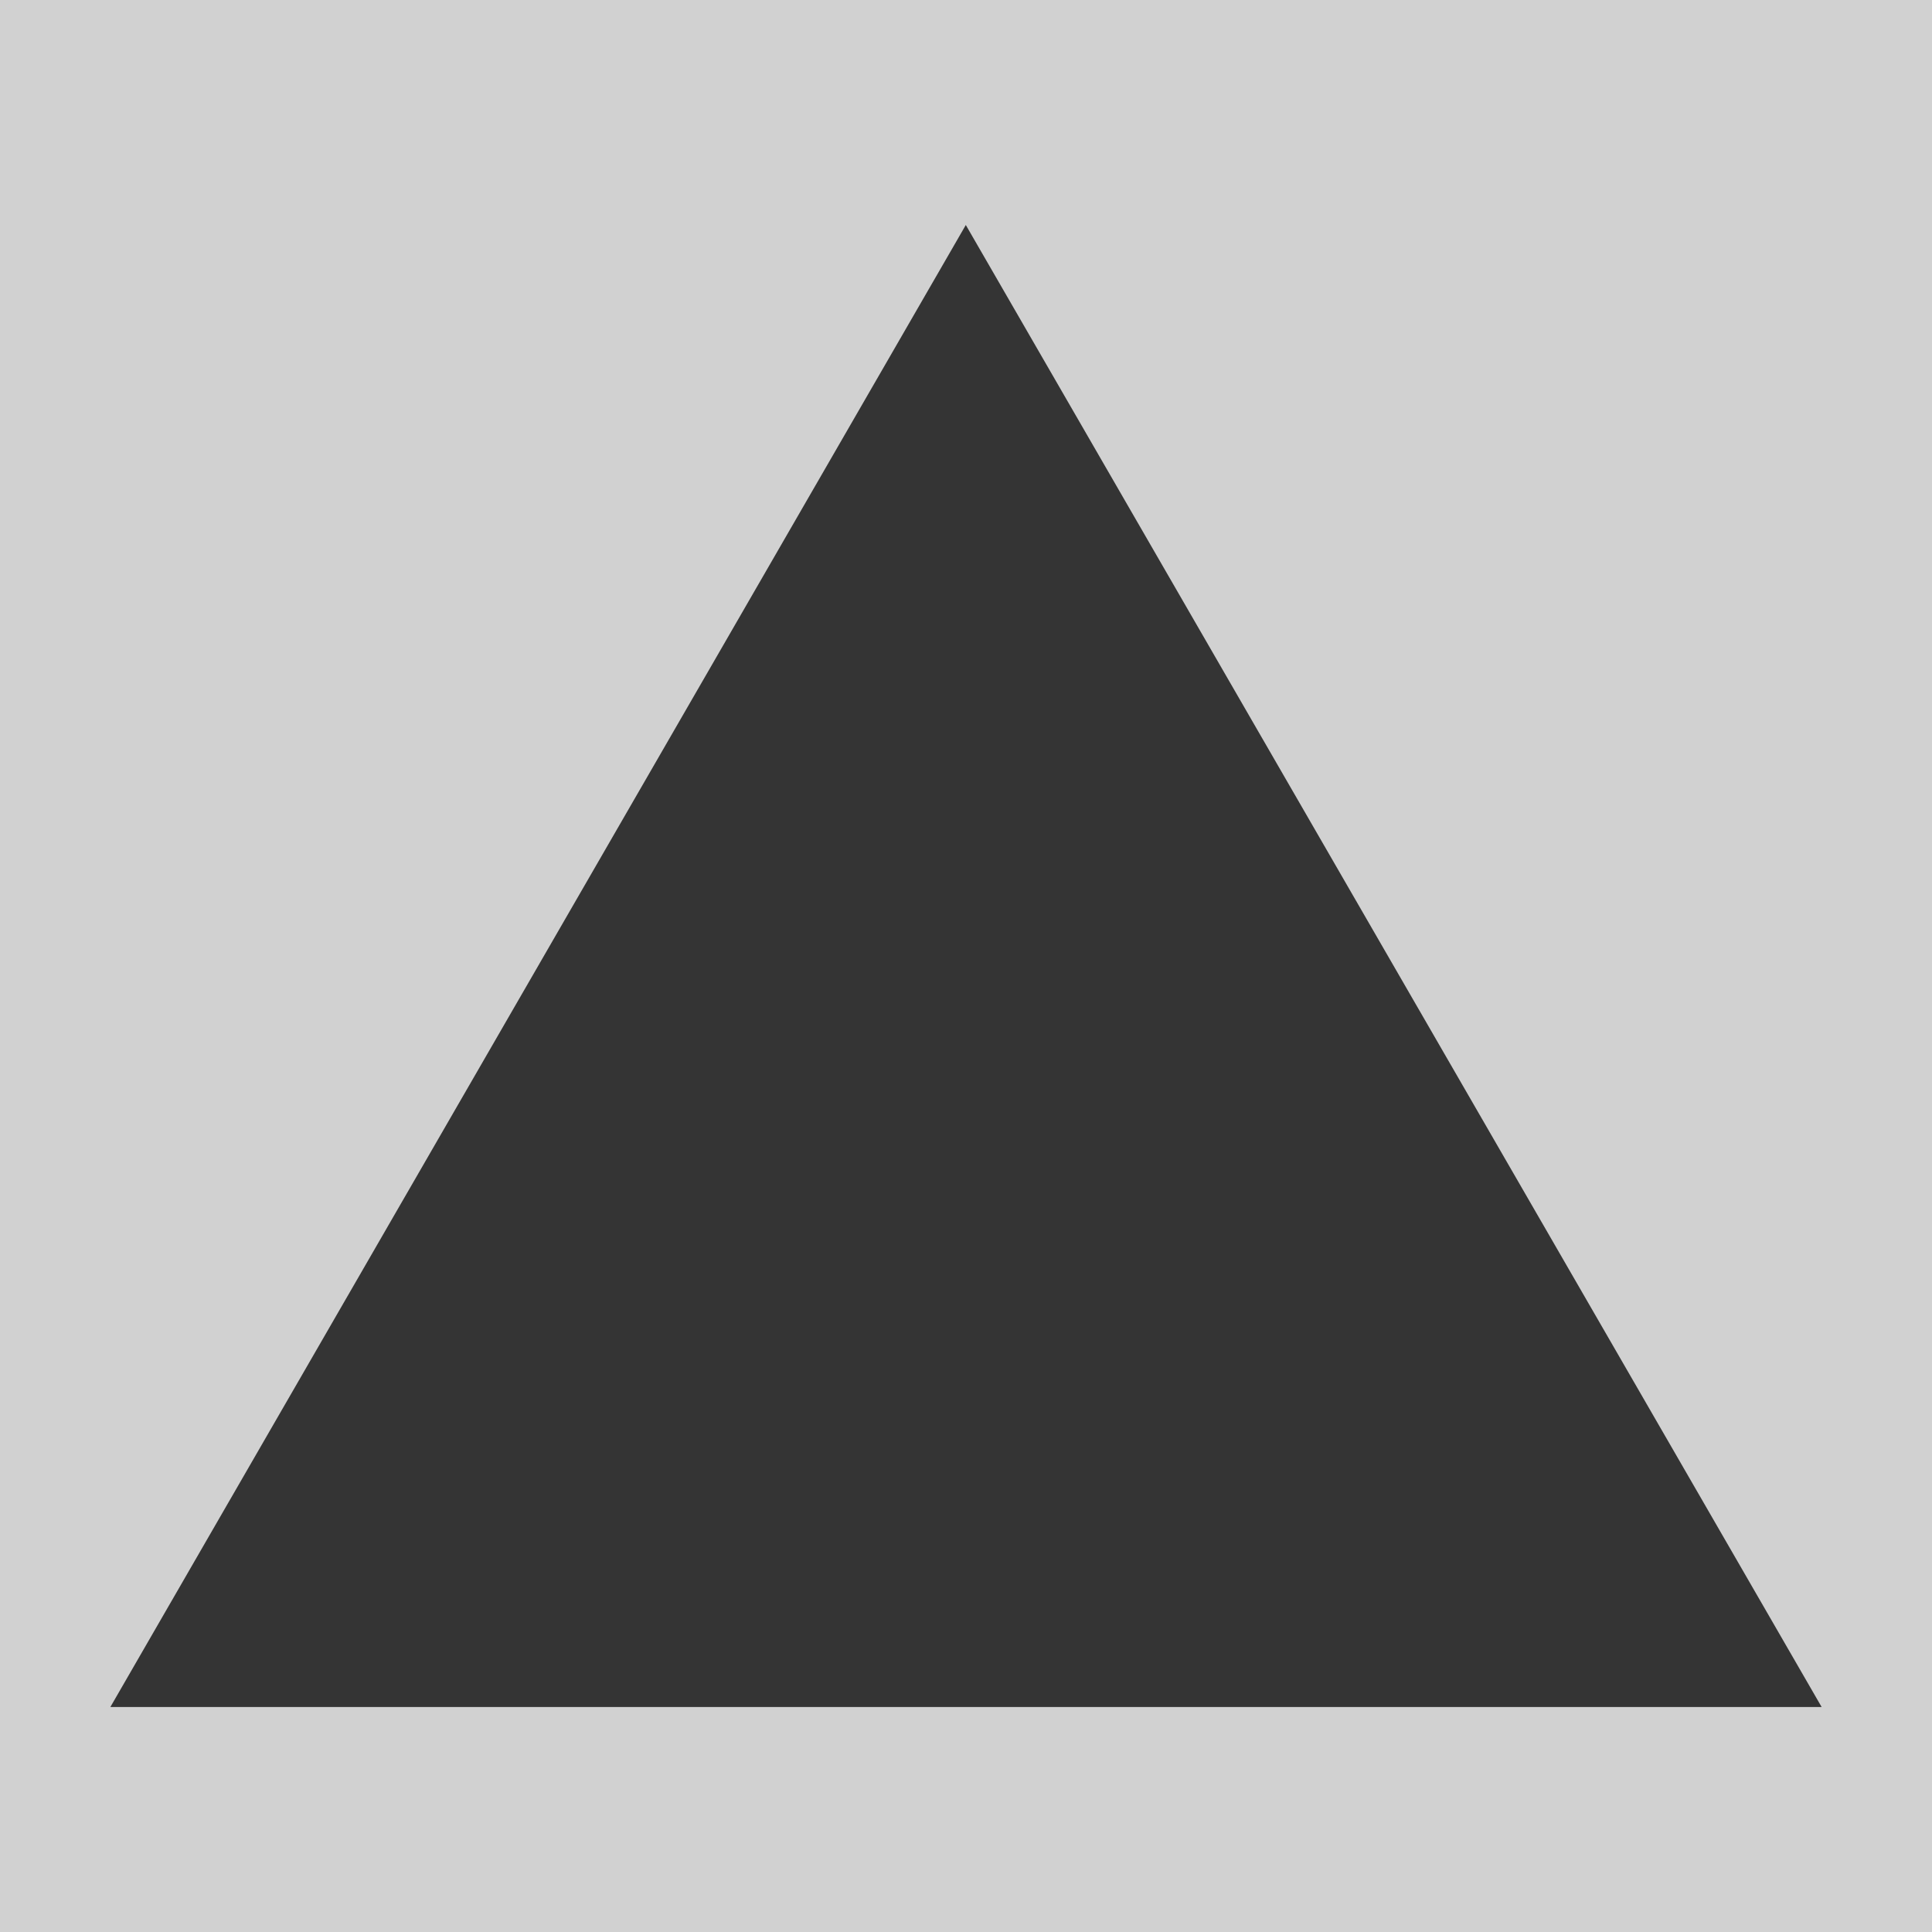
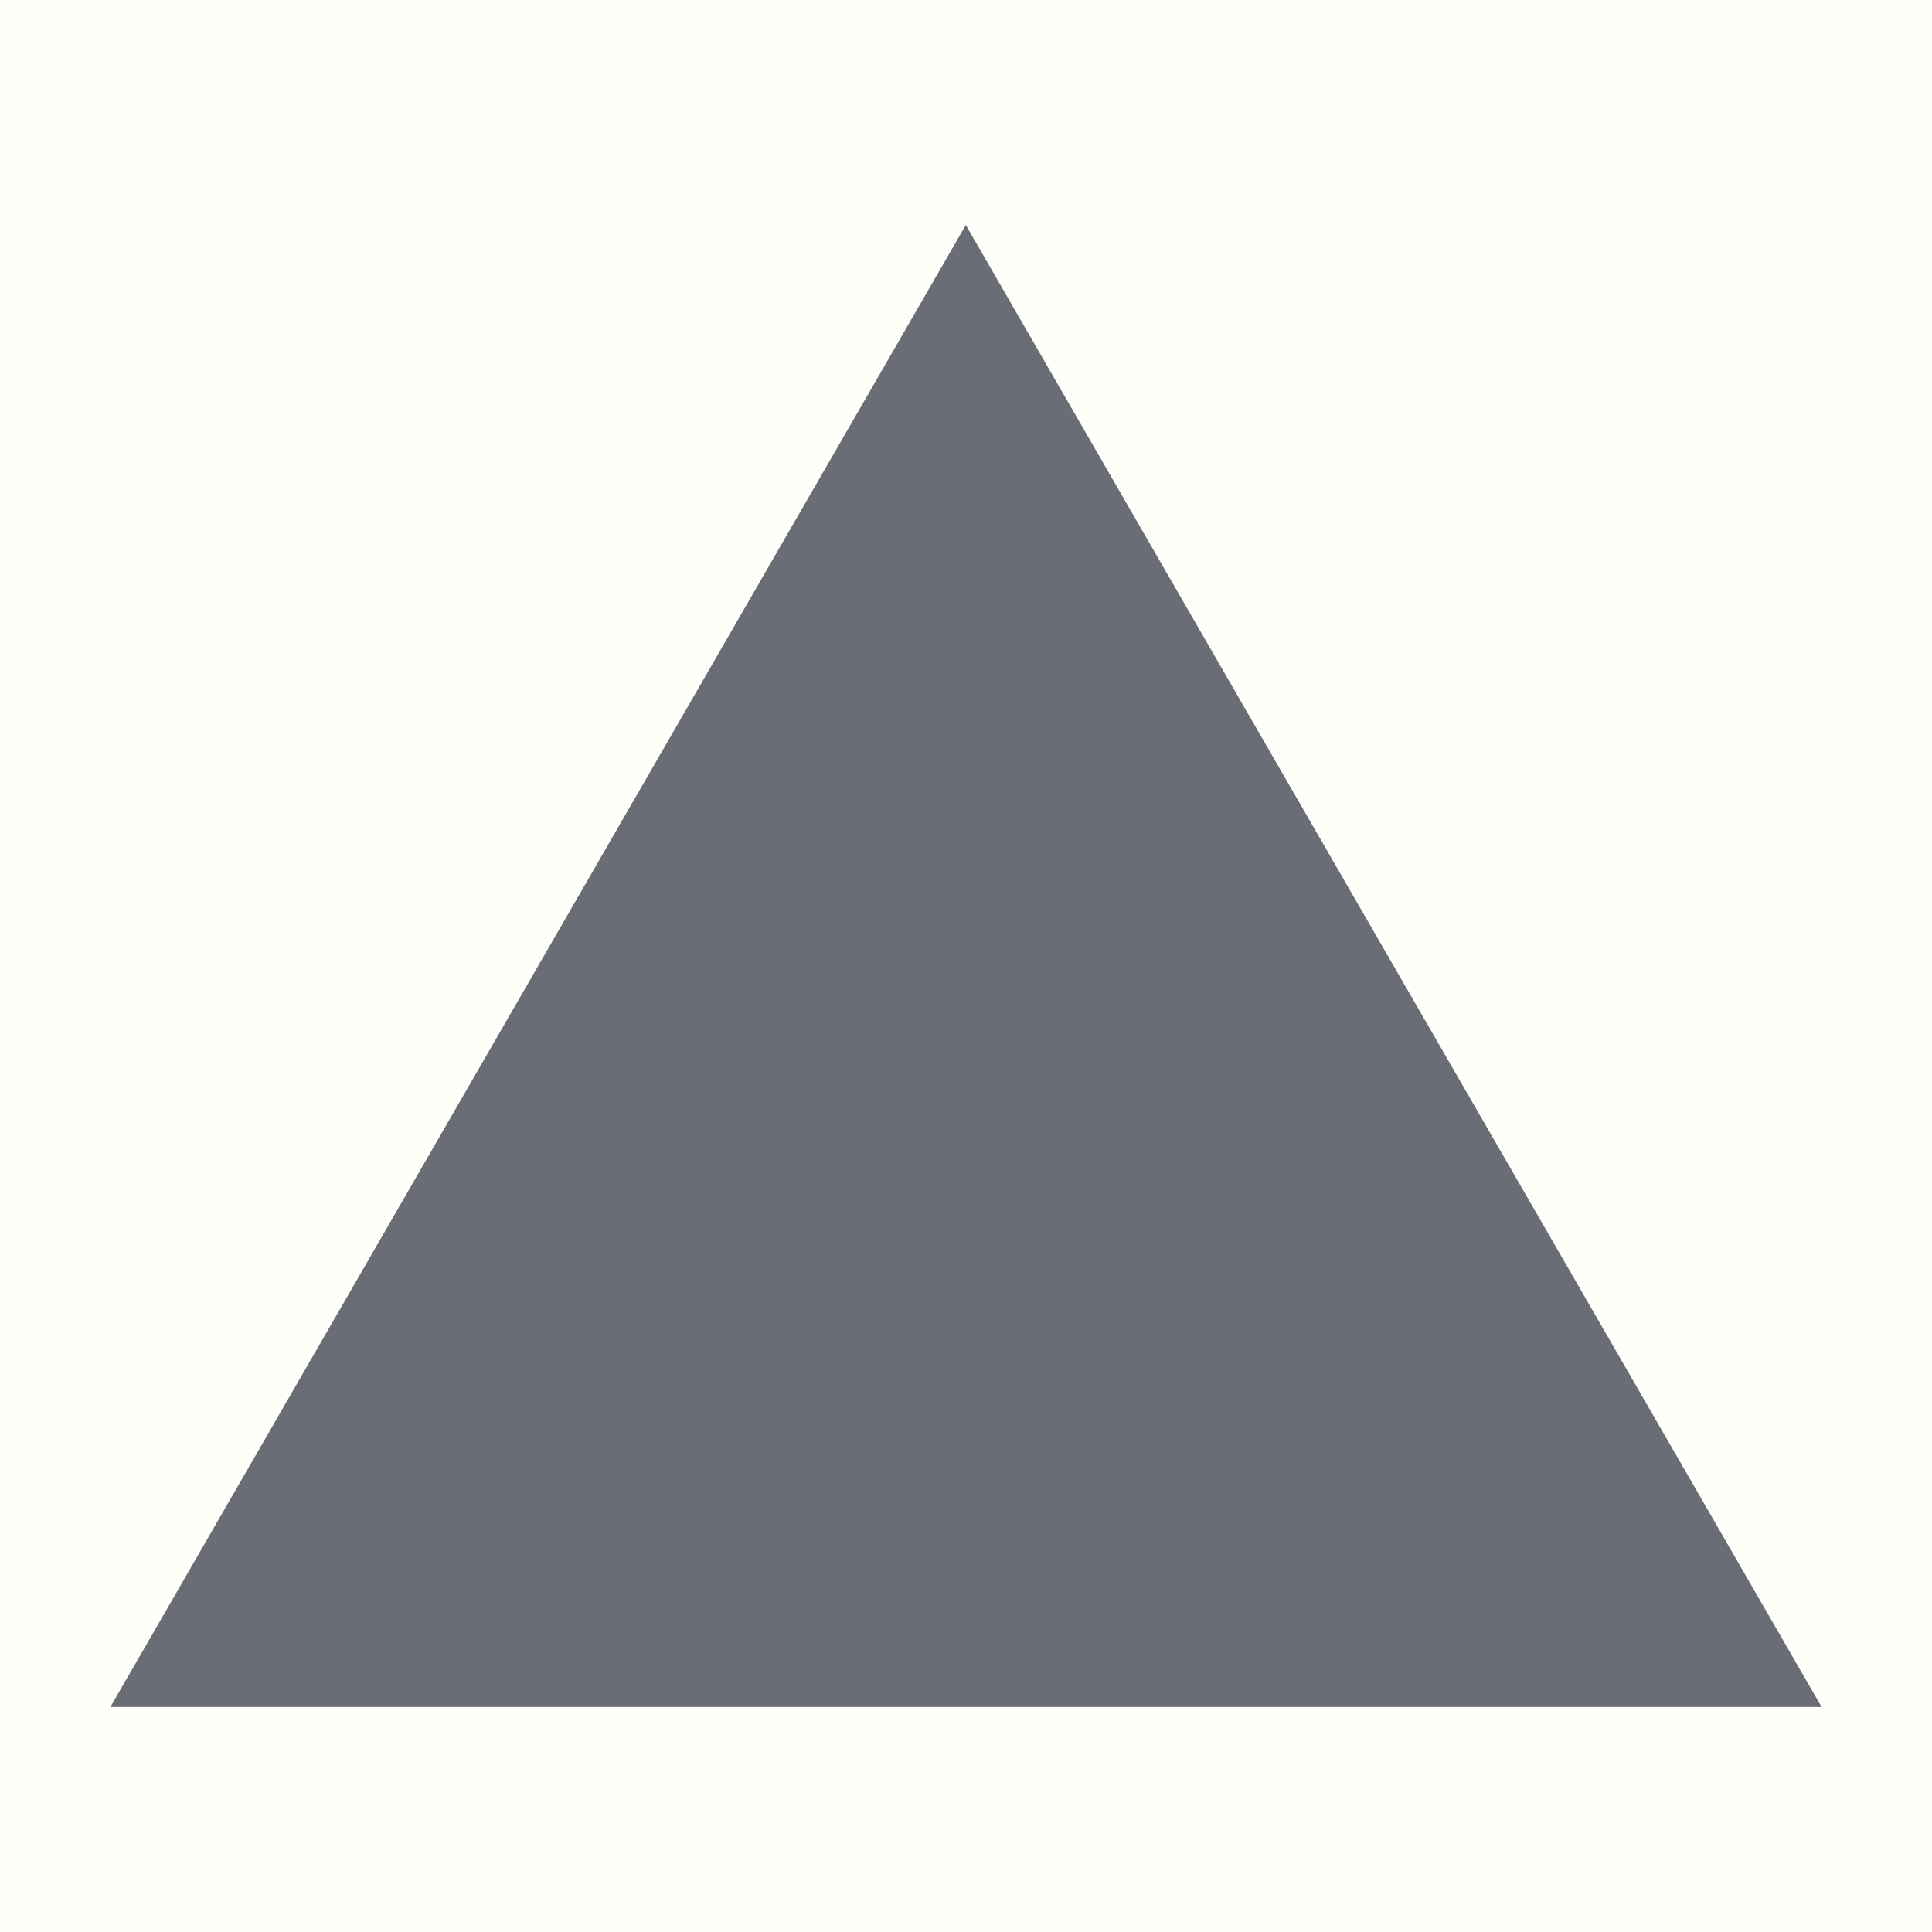
<svg xmlns="http://www.w3.org/2000/svg" version="1.1" id="Ebene_1" x="0px" y="0px" viewBox="0 0 498.9 498.9" style="enable-background:new 0 0 498.9 498.9;" xml:space="preserve">
  <style type="text/css">
	.st0{fill:#6B6D76;}
- 	.st1{fill:#D1D1D1;}
- 	.st2{fill:#343434;}
+ 	.st1{fill:#FFFFFA;}
</style>
  <polygon class="st0" points="249.4,58.1 12,440.8 486.8,440.8 " />
  <rect y="0" class="st1" width="498.9" height="498.9" />
-   <polygon class="st2" points="249.4,58.1 28.5,440.8 470.4,440.8 " />
+   <polygon class="st0" points="249.4,58.1 28.5,440.8 470.4,440.8 " />
</svg>
